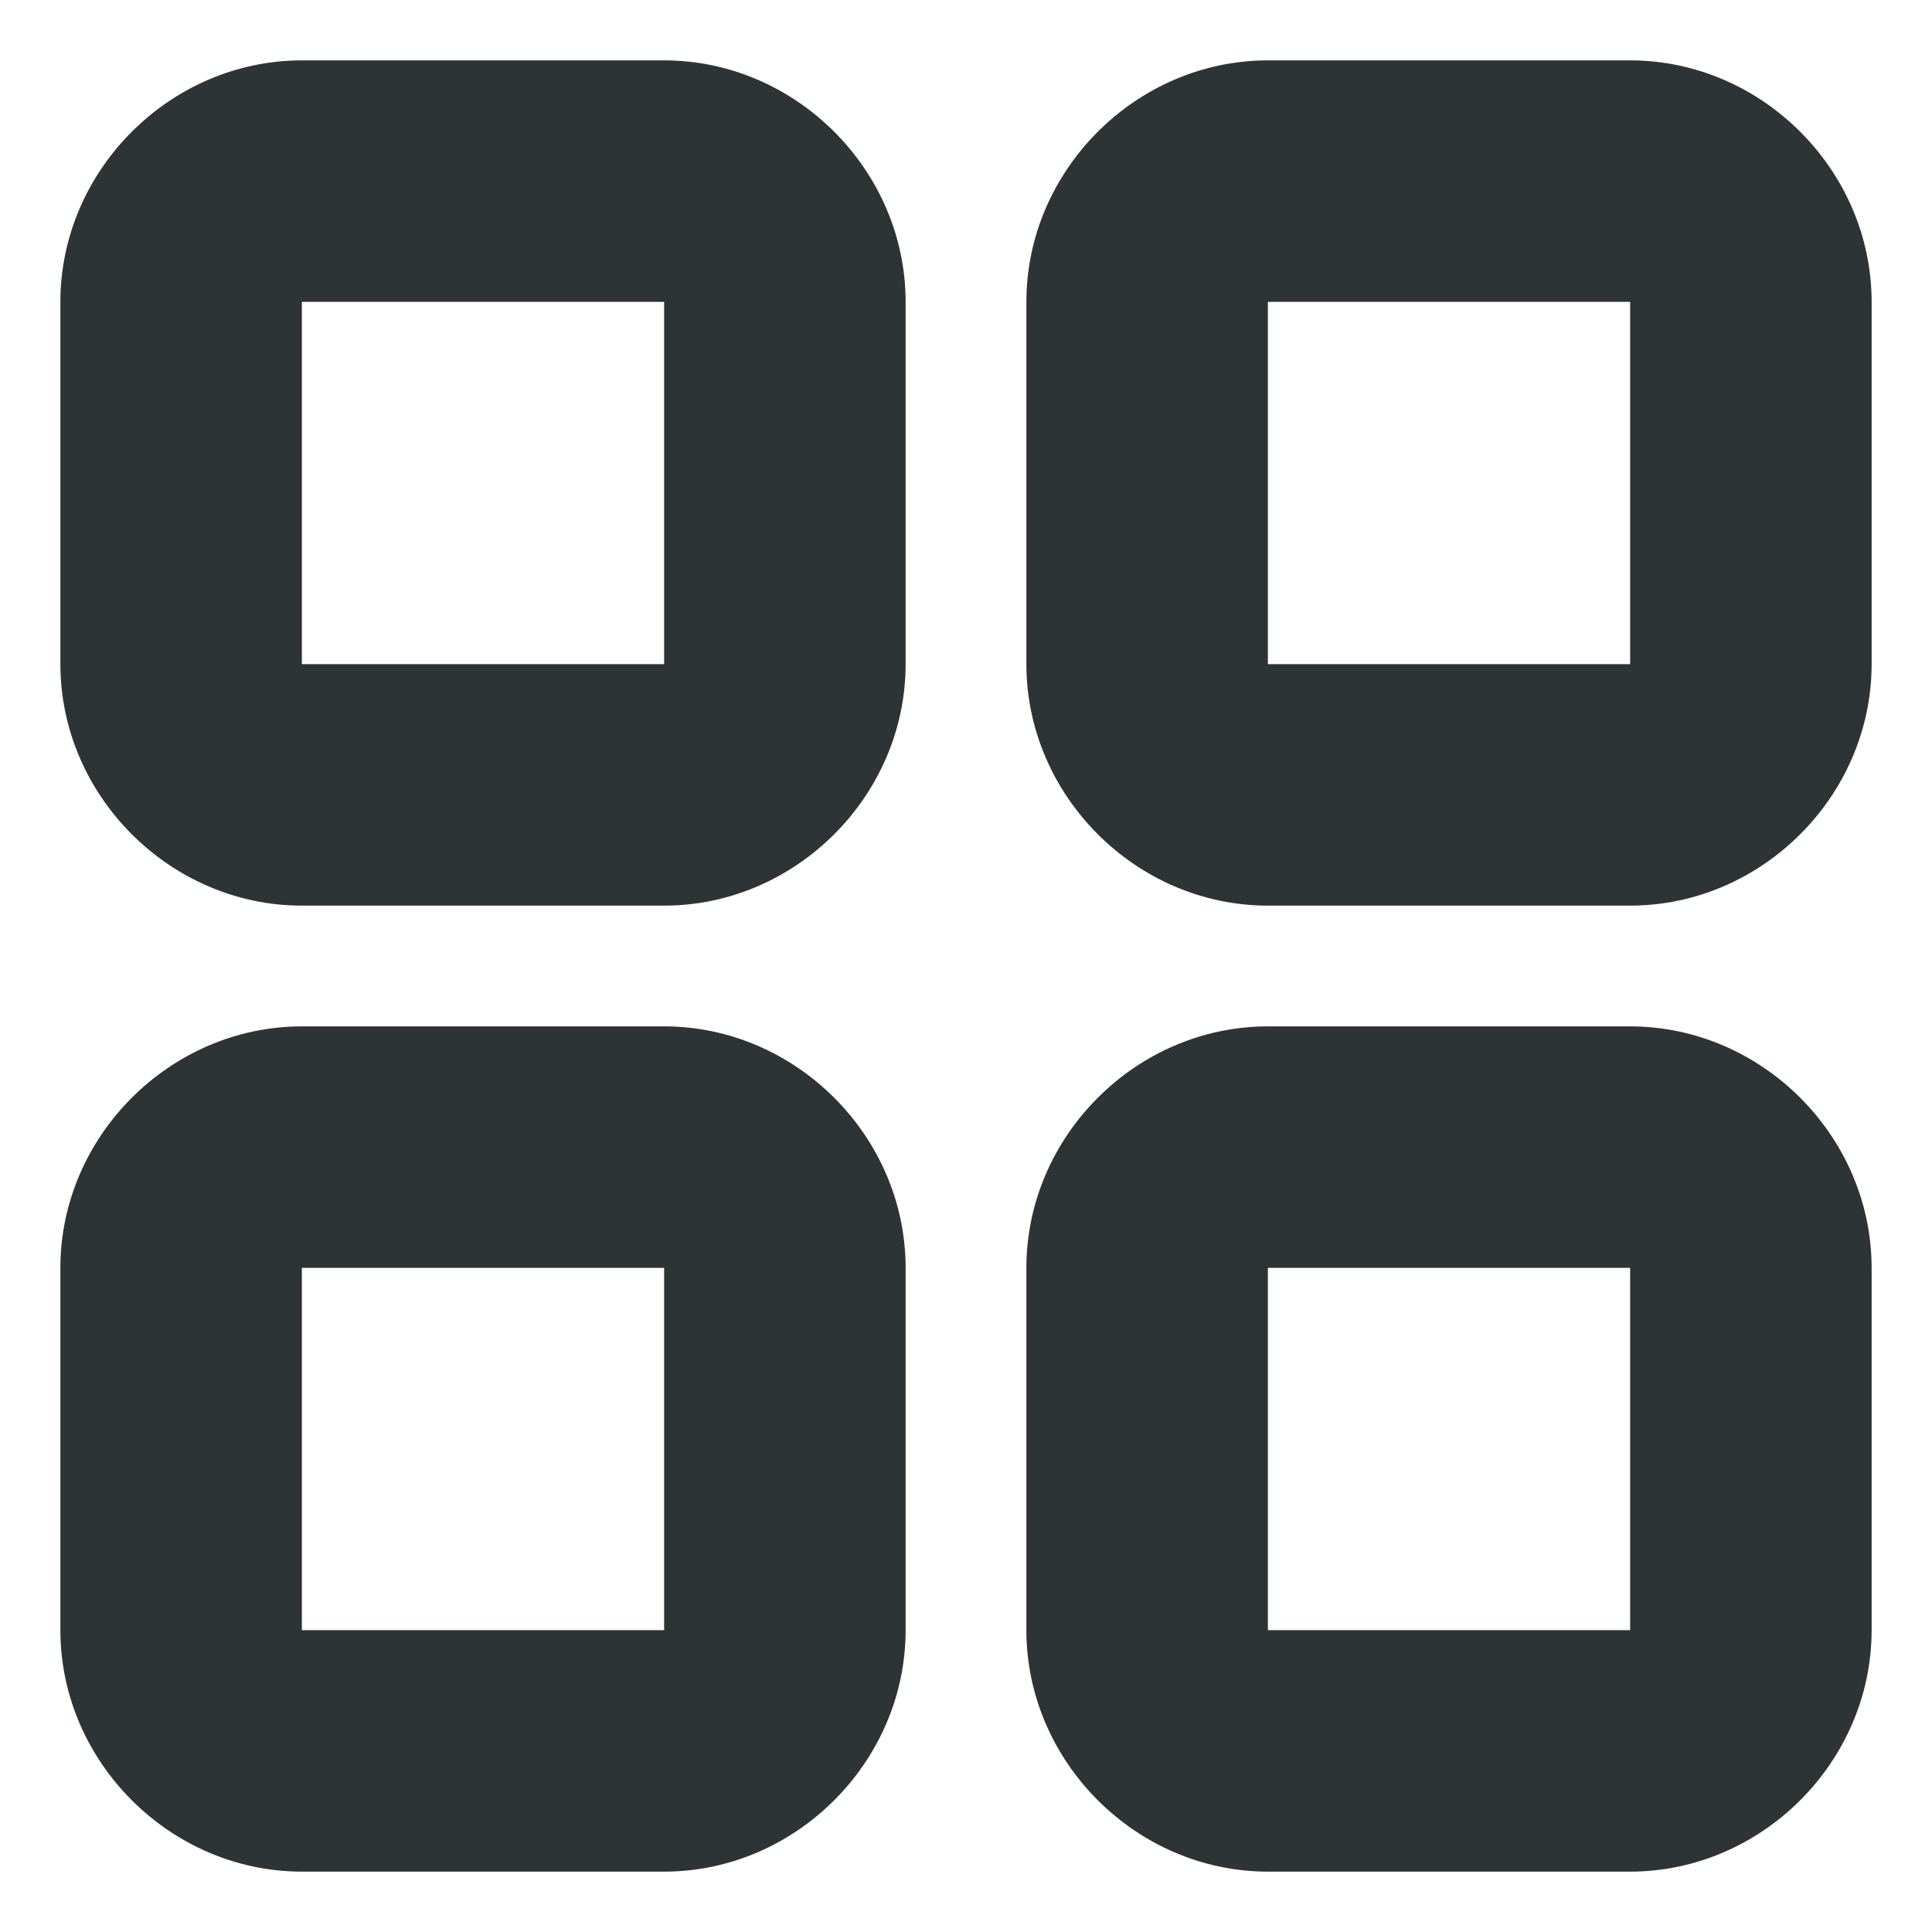
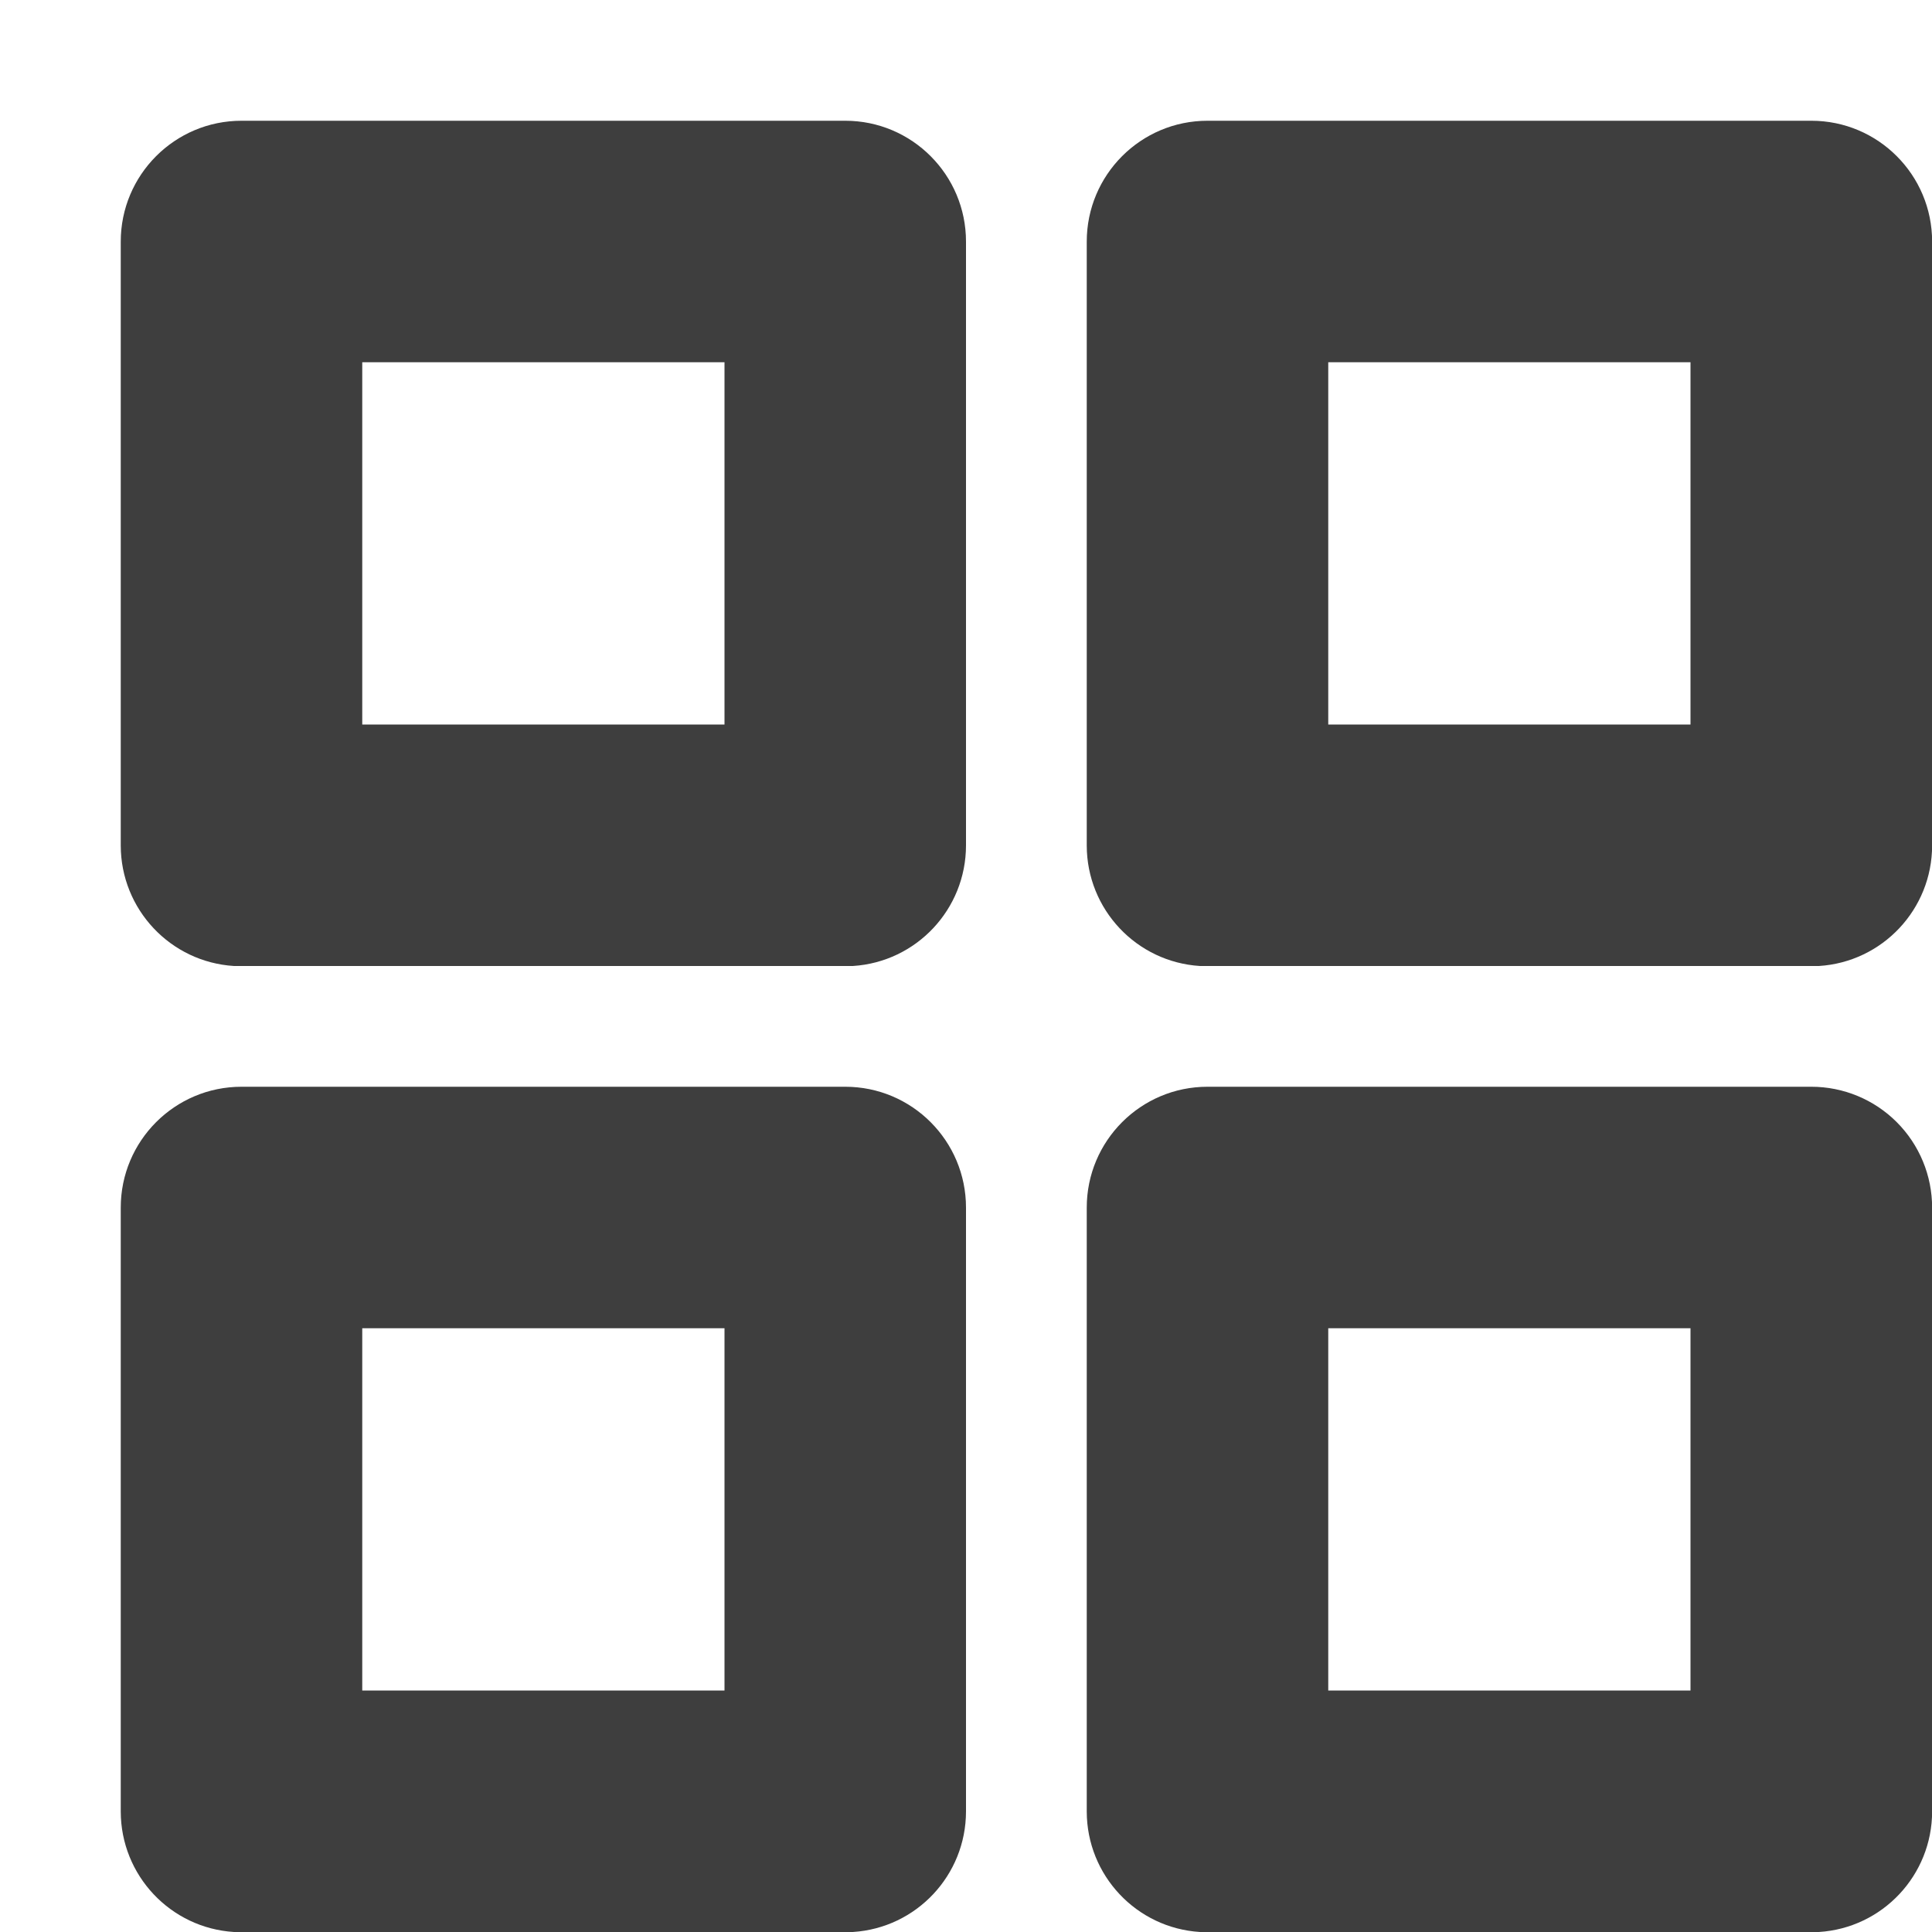
<svg xmlns="http://www.w3.org/2000/svg" width="16" height="16" version="1.1" viewBox="0 0 16 16" id="svg7">
  <defs id="defs3">
    <style id="current-color-scheme" type="text/css">.ColorScheme-Text { color:#363636; }</style>
  </defs>
-   <path d="m 2.5,0.5 c -1.09,0 -2,0.91 -2,2 v 3 c 0,1.09 0.91,2 2,2 h 3 c 1.09,0 2,-0.91 2,-2 v -3 c 0,-1.09 -0.91,-2 -2,-2 z m 8,0 c -1.09,0 -2,0.91 -2,2 v 3 c 0,1.09 0.91,2 2,2 h 3 c 1.09,0 2,-0.91 2,-2 v -3 c 0,-1.09 -0.91,-2 -2,-2 z m -8,2 h 3 v 3 h -3 z m 8,0 h 3 v 3 h -3 z m -8,6 c -1.09,0 -2,0.91 -2,2 v 3 c 0,1.09 0.91,2 2,2 h 3 c 1.09,0 2,-0.91 2,-2 v -3 c 0,-1.09 -0.91,-2 -2,-2 z m 8,0 c -1.09,0 -2,0.91 -2,2 v 3 c 0,1.09 0.91,2 2,2 h 3 c 1.09,0 2,-0.91 2,-2 v -3 c 0,-1.09 -0.91,-2 -2,-2 z m -8,2 h 3 v 3 h -3 z m 8,0 h 3 v 3 h -3 z" fill="#2e3436" id="path1" />
+   <path d="M 2,1 A 1,1.001 0 0 0 1,2.002 V 7 7.002 A 1,1.001 0 0 0 1.938,8 h 0.125 4.875 0.125 A 1,1.001 0 0 0 8,7.002 1,1.001 0 0 0 8,7 V 2.002 A 1,1.001 0 0 0 7,1 Z M 3,3 H 6 V 6 H 3 Z" style="fill:#3e3e3e;stroke-width:1.001;stroke-dasharray:2.002, 1.501;stroke-dashoffset:0.861" id="path4" />
+   <path d="M 10,1 A 1,1.001 0 0 0 9,2.002 v 4.998 0.002 A 1,1.001 0 0 0 9.938,8 h 0.125 4.875 0.125 a 1,1.001 0 0 0 0.938,-0.998 1,1.001 0 0 0 0,-0.002 V 2.002 a 1,1.001 0 0 0 -1,-1.002 z m 1,2 h 3 v 3 h -3 z" style="fill:#3e3e3e;stroke-width:1.001;stroke-dasharray:2.002, 1.501;stroke-dashoffset:0.861" id="path4-6" />
+   <path d="M 2,9 A 1,1.001 0 0 0 1,10.002 v 4.998 0.002 a 1,1.001 0 0 0 0.938,0.998 h 0.125 4.875 0.125 A 1,1.001 0 0 0 8,15.002 1,1.001 0 0 0 8,15 V 10.002 A 1,1.001 0 0 0 7,9 Z m 1,2 h 3 v 3 H 3 Z" style="fill:#3e3e3e;stroke-width:1.001;stroke-dasharray:2.002, 1.501;stroke-dashoffset:0.861" id="path4-8" />
+   <path d="m 10,9 a 1,1.001 0 0 0 -1,1.002 v 4.998 0.002 a 1,1.001 0 0 0 0.938,0.998 h 0.125 4.875 0.125 a 1,1.001 0 0 0 0.938,-0.998 1,1.001 0 0 0 0,-0.002 V 10.002 A 1,1.001 0 0 0 15,9 Z m 1,2 h 3 v 3 h -3 z" style="fill:#3e3e3e;stroke-width:1.001;stroke-dasharray:2.002, 1.501;stroke-dashoffset:0.861" id="path4-6-7" />
</svg>
